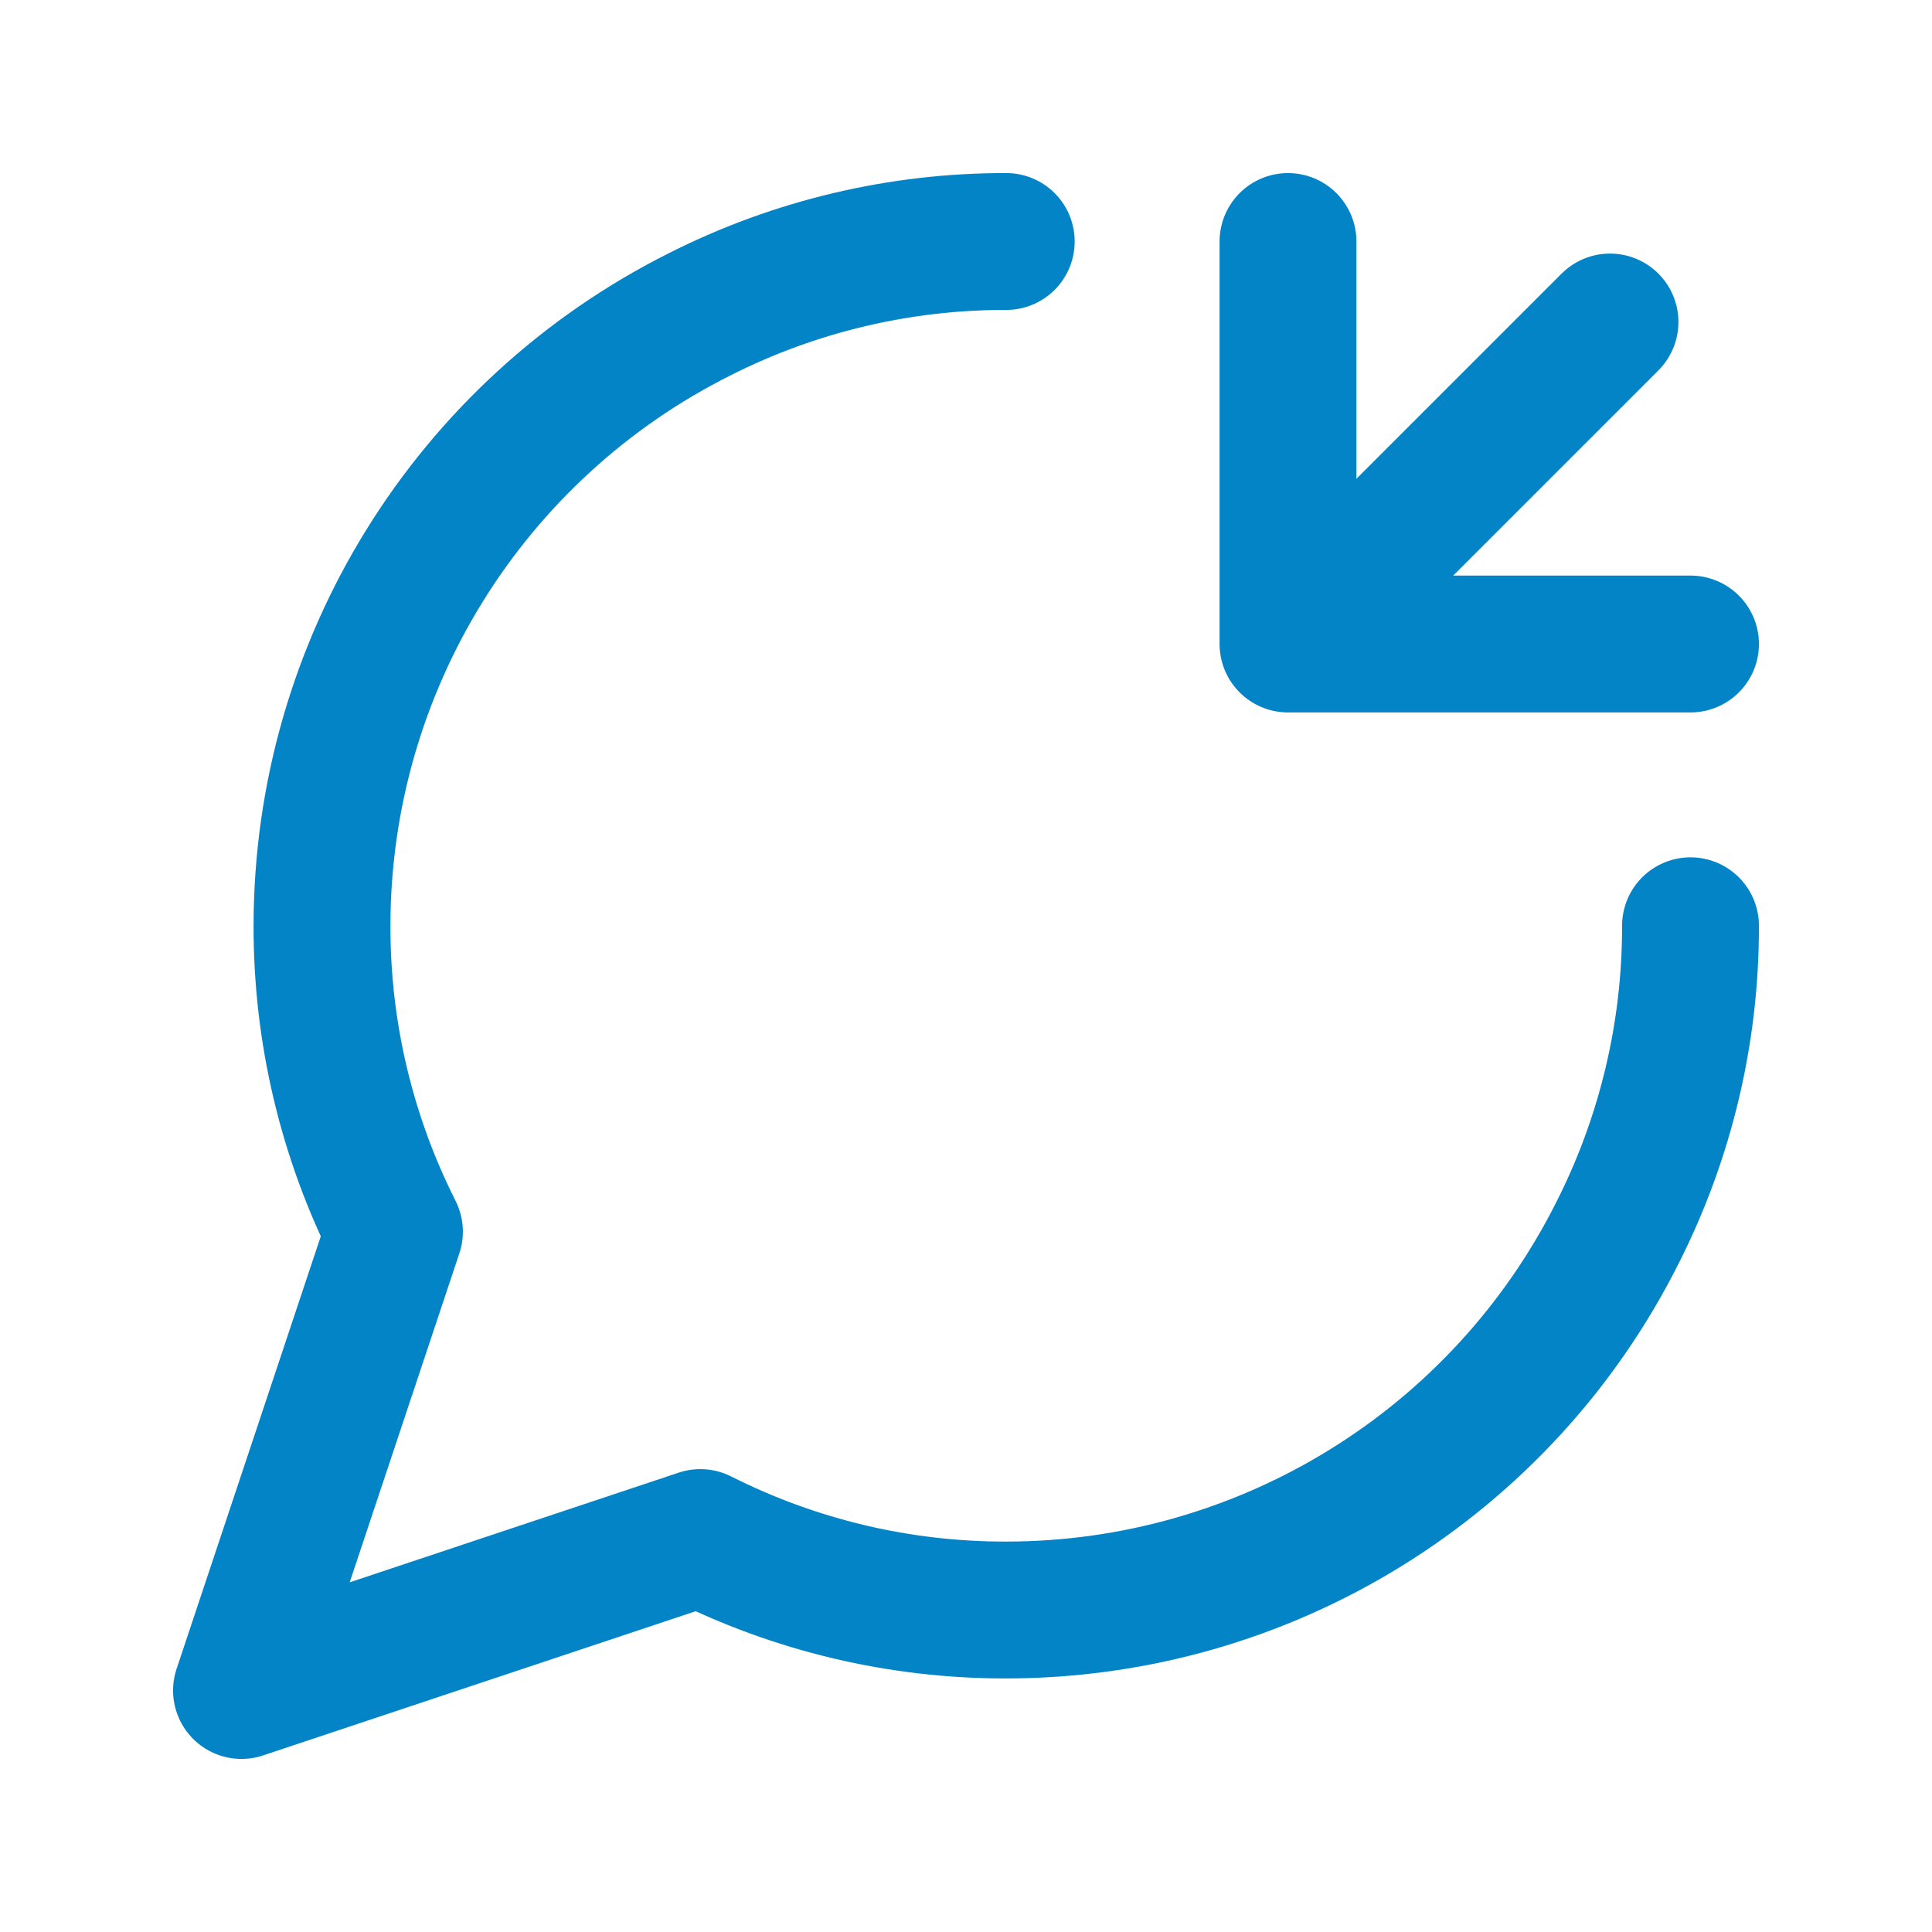
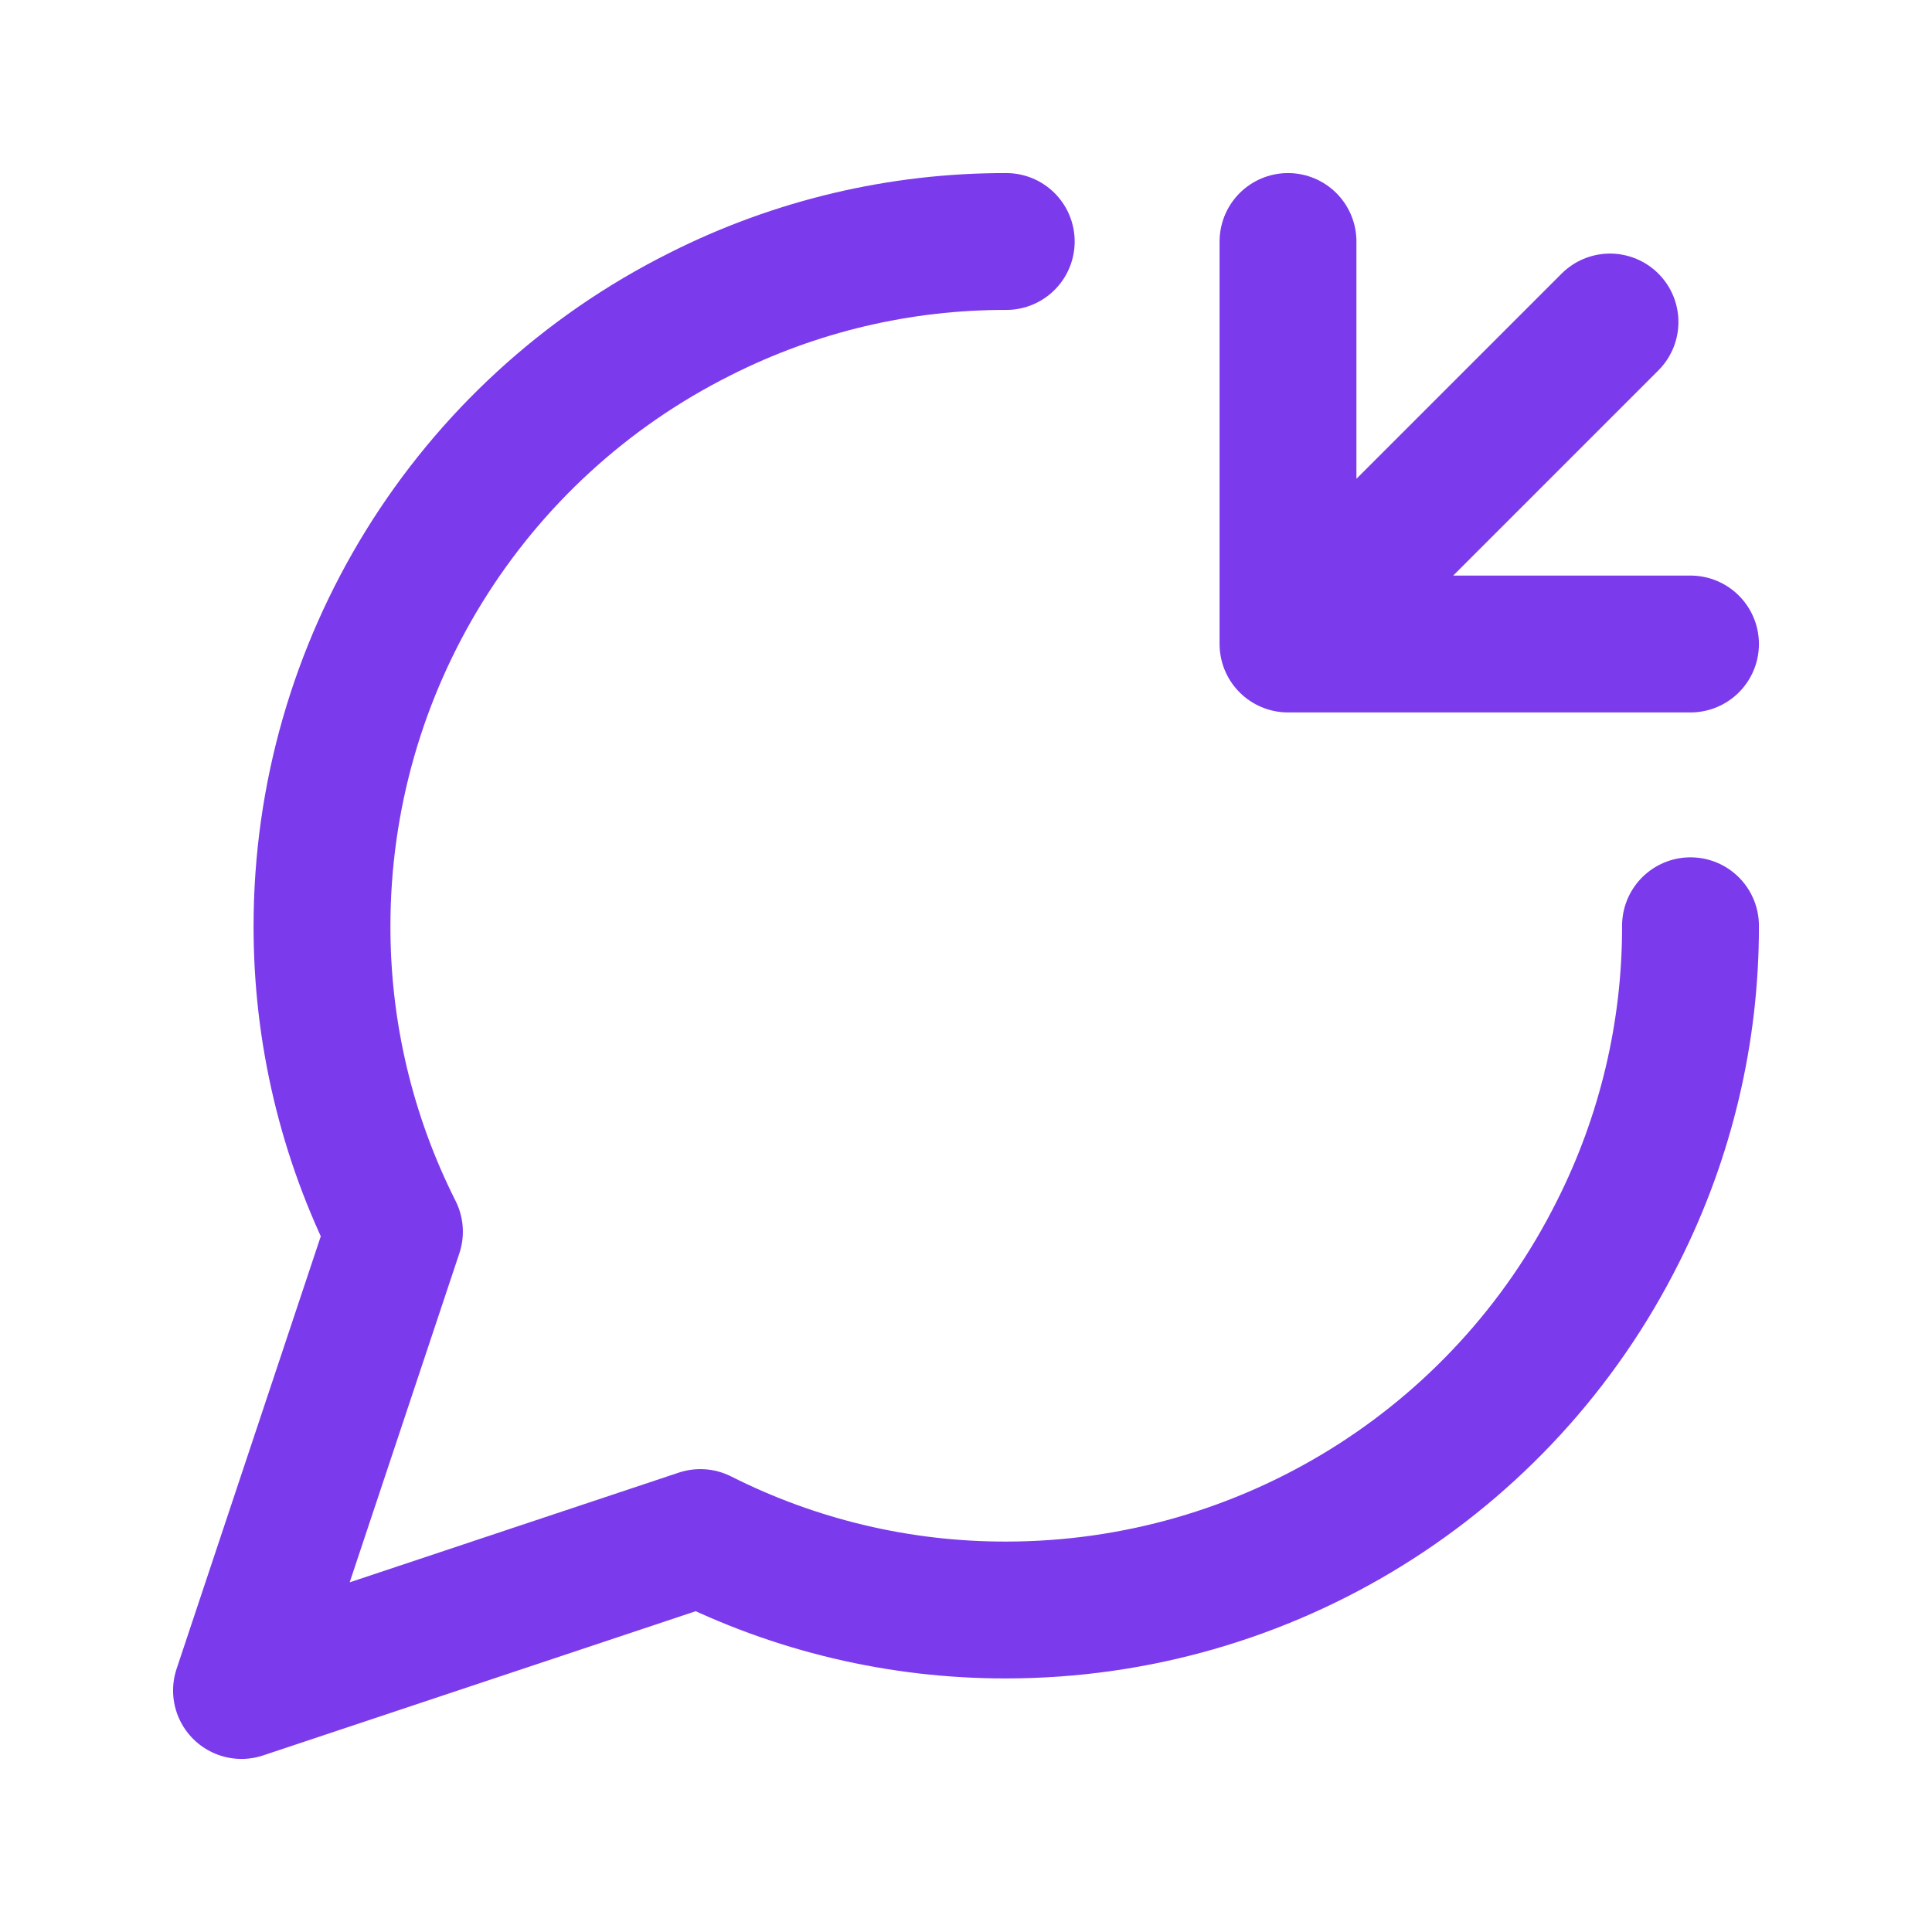
- <svg xmlns="http://www.w3.org/2000/svg" viewBox="0 0 24 24" fill="none" stroke="#0284c7" stroke-width="1.7" stroke-linecap="round" stroke-linejoin="round">
+ <svg xmlns="http://www.w3.org/2000/svg" viewBox="0 0 24 24" fill="none" stroke="#7c3aed" stroke-width="1.7" stroke-linecap="round" stroke-linejoin="round">
  <path d="M21 11.5a8.4 8.4 0 0 1-.9 3.8 8.5 8.5 0 0 1-7.6 4.7 8.4 8.4 0 0 1-3.8-.9L3 21l1.9-5.7a8.4 8.4 0 0 1-.9-3.8 8.5 8.5 0 0 1 4.7-7.6A8.4 8.4 0 0 1 12.5 3" />
  <path d="M16 3v5h5M16 8l4-4" />
</svg>
